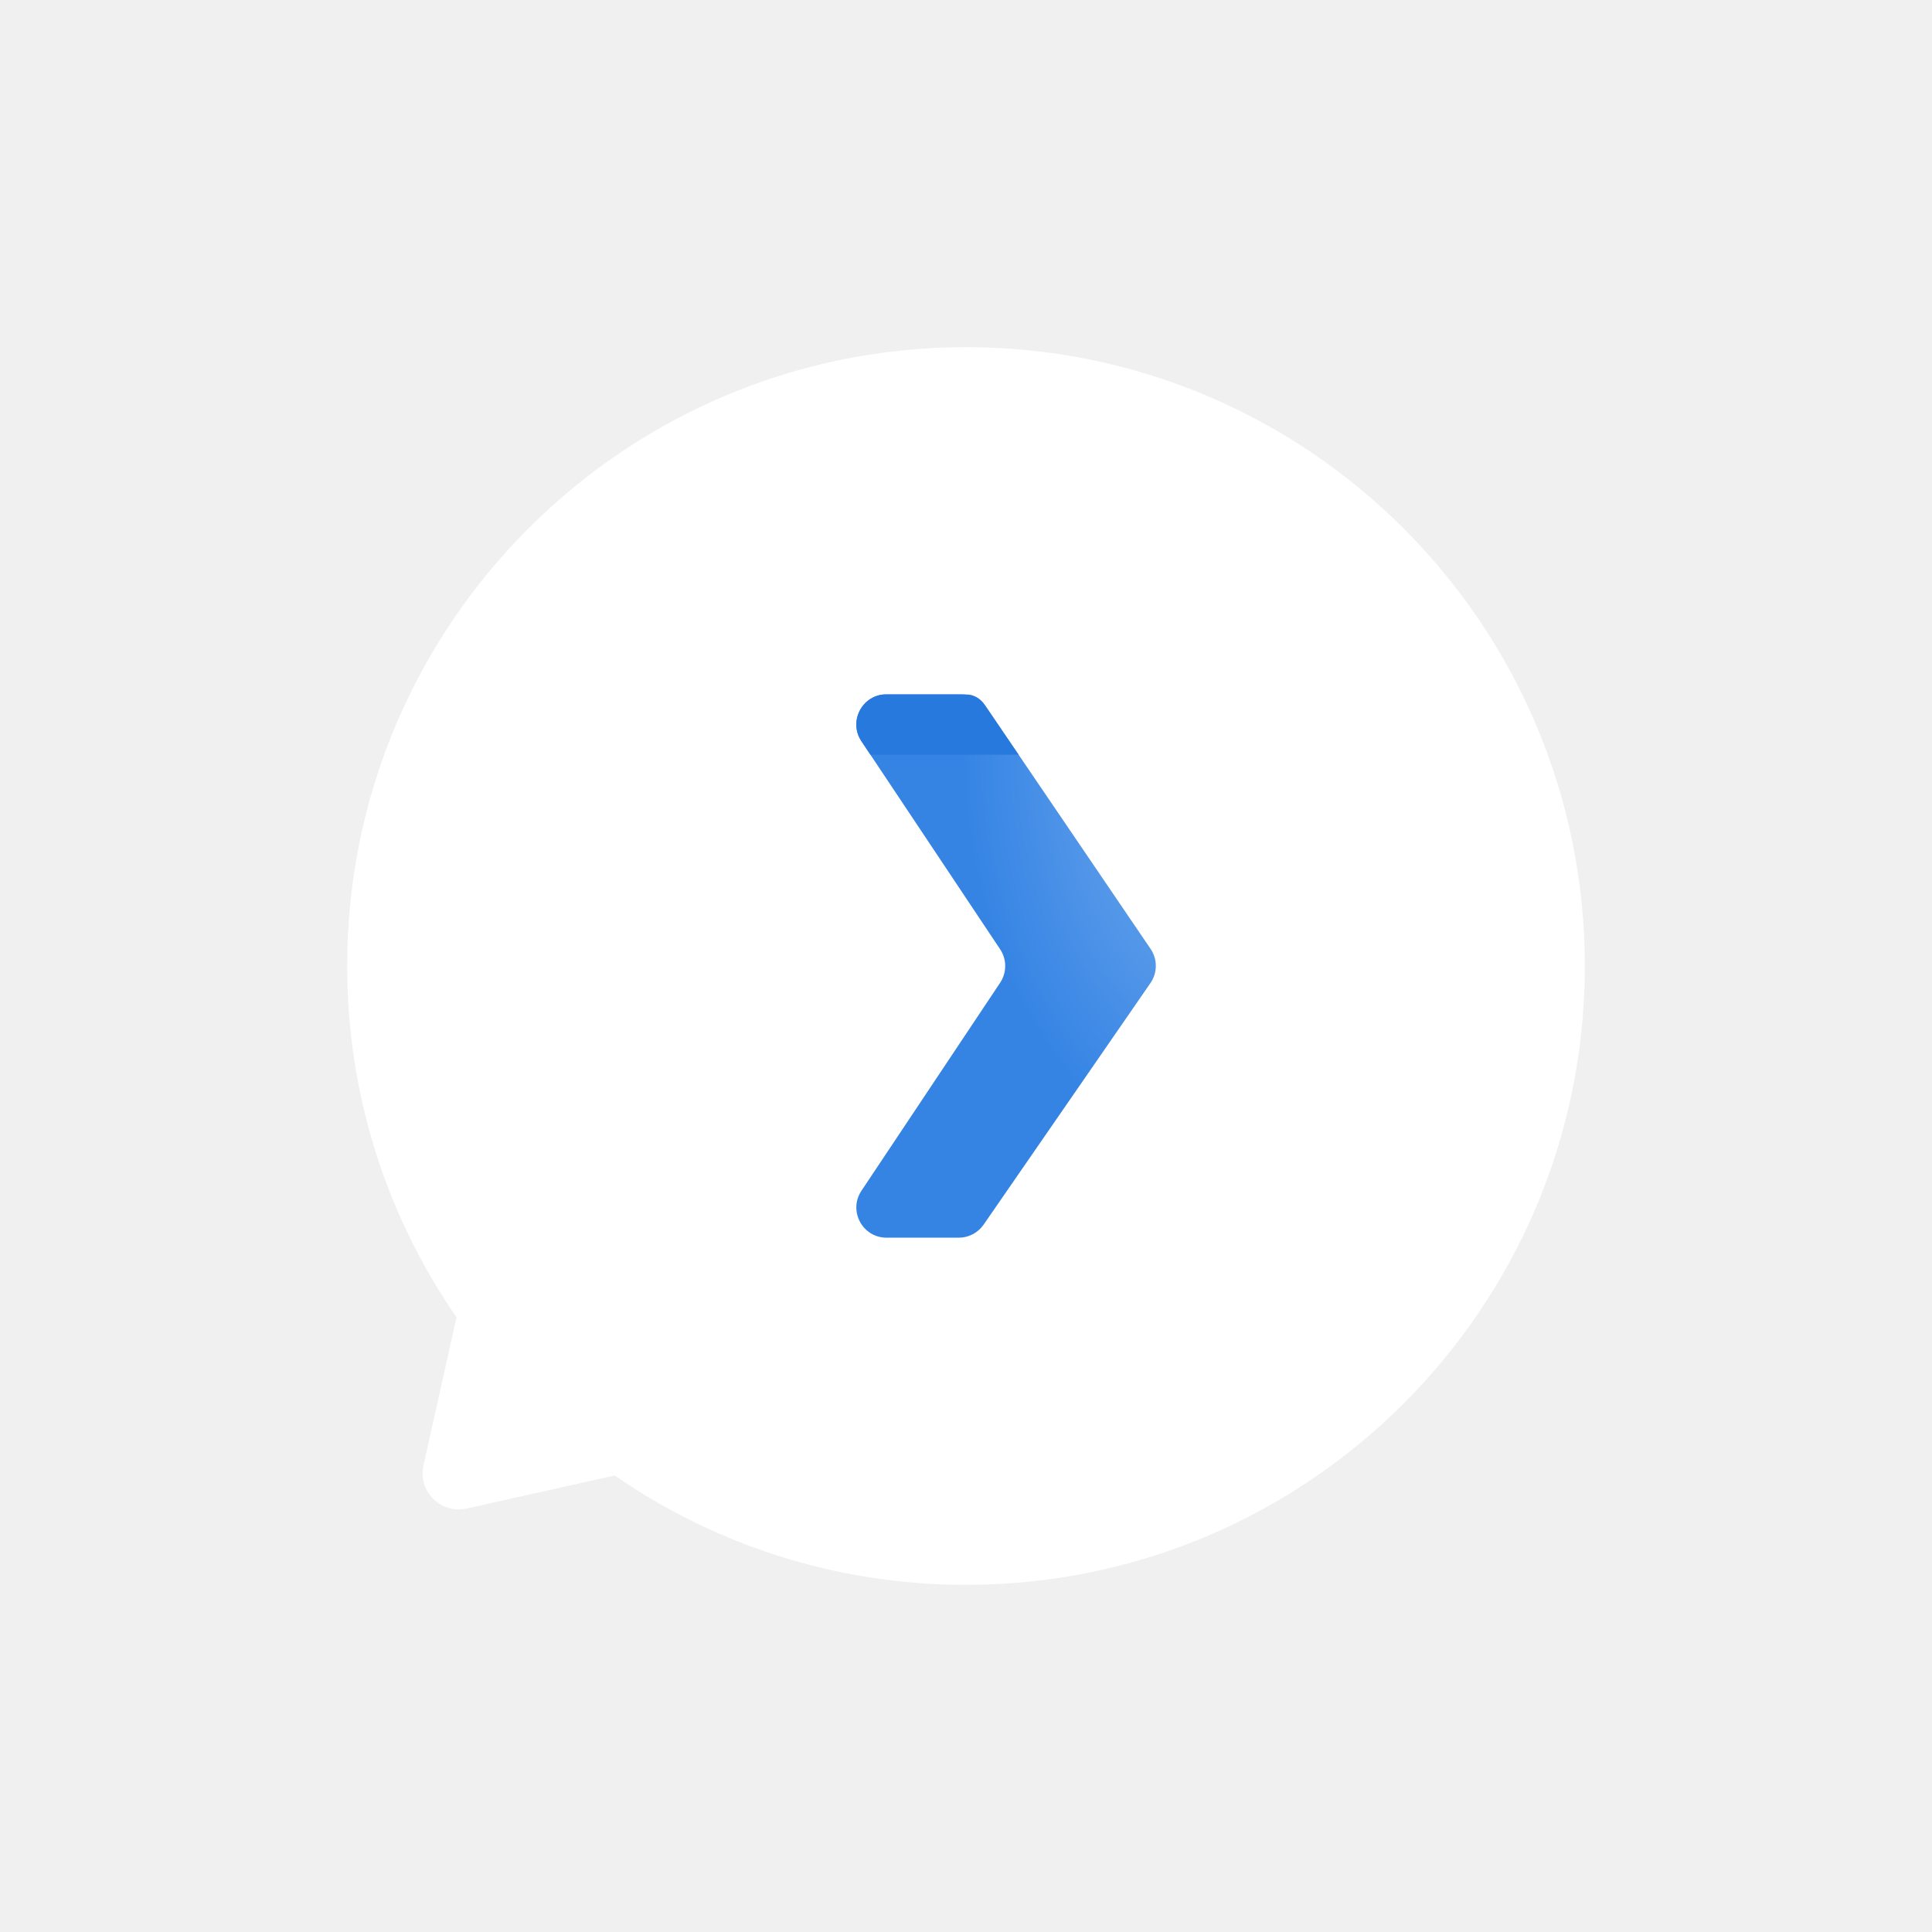
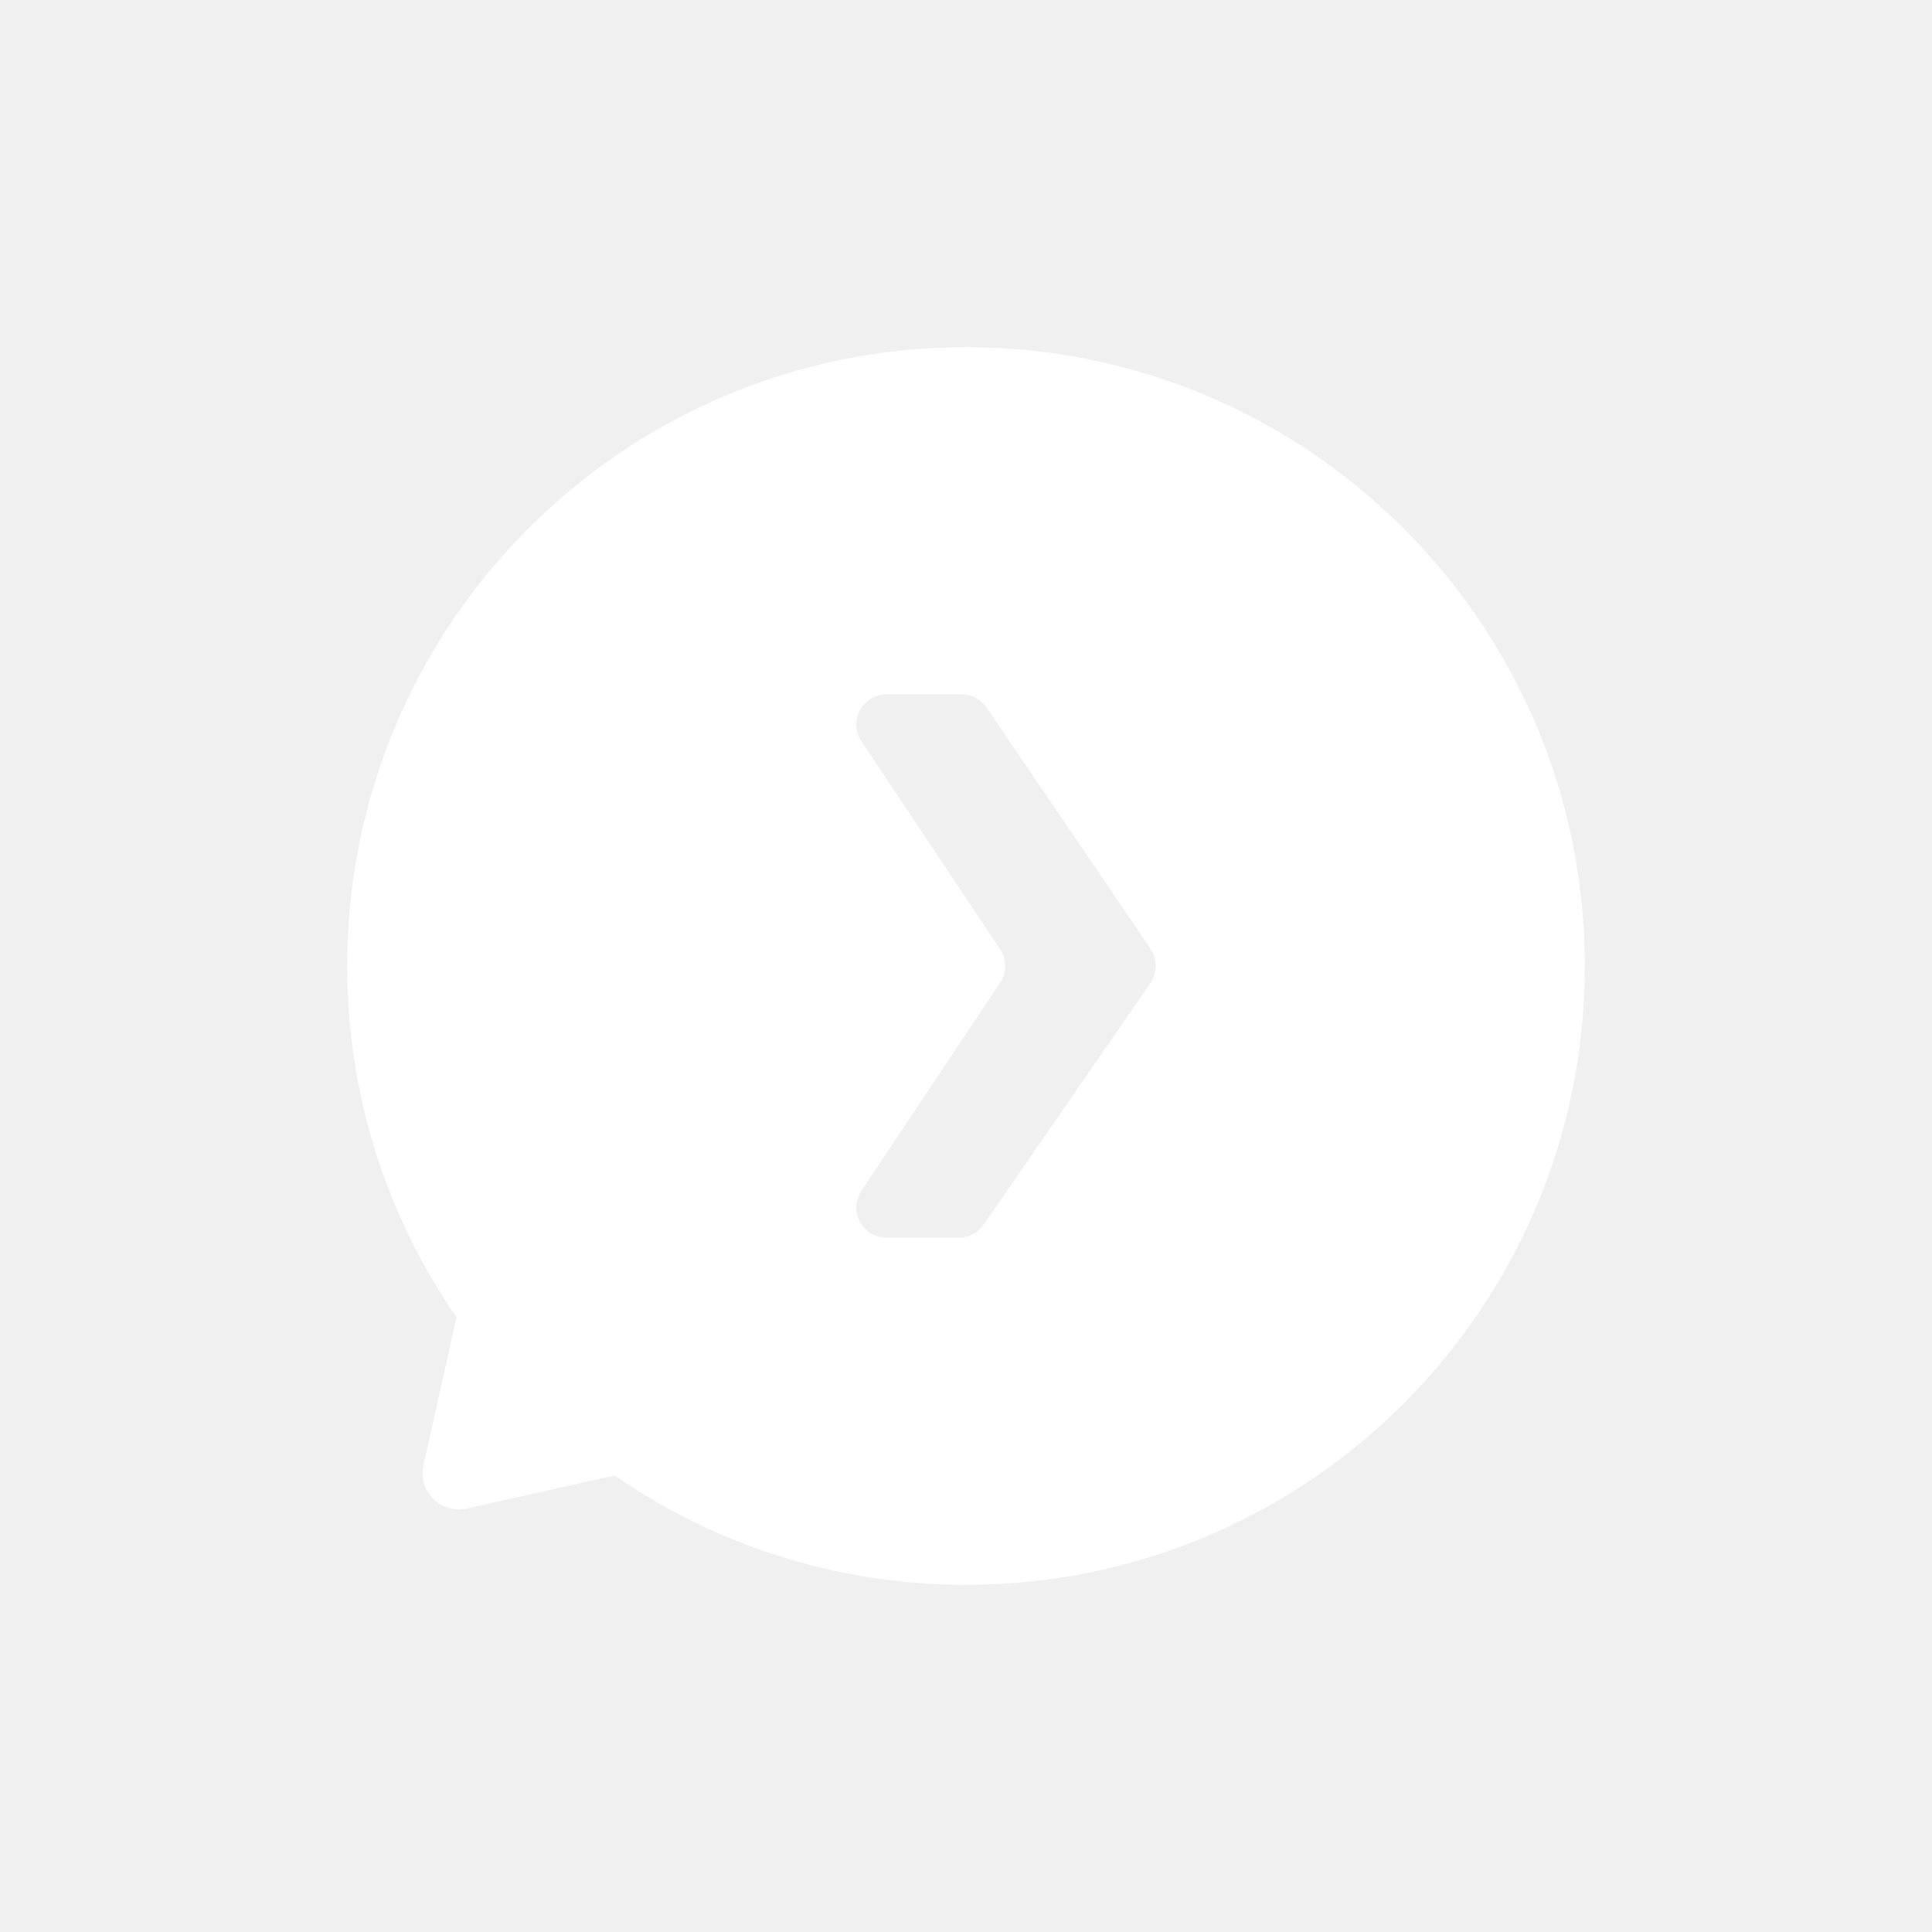
- <svg xmlns="http://www.w3.org/2000/svg" width="128" height="128" viewBox="0 0 128 128" fill="none" version="1.1" id="svg11">
-   <path d="m 64,23 c 22.644,0 41,18.356 41,41 0,22.644 -18.356,41 -41,41 -8.646,0 -16.665,-2.678 -23.277,-7.247 l -9.802,2.191 c -1.717,0.384 -3.249,-1.149 -2.865,-2.865 l 2.19,-9.803 C 25.678,80.664 23,72.645 23,64 23,41.356 41.356,23 64,23 Z" fill="#ffffff" id="path7" />
-   <path d="m 76.23,62.867 c 0.464,0.683 0.461,1.581 -0.008,2.261 L 65.167,81.136 C 64.793,81.677 64.178,82 63.521,82 H 58.737 c -1.597,0 -2.55,-1.78 -1.664,-3.109 l 9.188,-13.781 c 0.448,-0.672 0.448,-1.547 0,-2.219 L 57.073,49.109 C 56.187,47.78 57.14,46 58.737,46 h 4.969 c 0.662,0 1.282,0.328 1.654,0.876 z" fill="url(#paint0_radial_4033_8)" id="path8" style="fill:url(#paint0_radial_4033_8)" />
-   <g mask="url(#mask0_4033_8)" id="g9">
-     <rect x="52" y="46" width="17" height="4" fill="#2779dd" id="rect9" />
-   </g>
+ <svg xmlns="http://www.w3.org/2000/svg" xmlns:xlink="http://www.w3.org/1999/xlink" width="128" height="128" viewBox="0 0 128 128" fill="none" version="1.1" id="svg11">
+   <path d="m 64,23 c 22.644,0 41,18.356 41,41 0,22.644 -18.356,41 -41,41 -8.646,0 -16.665,-2.678 -23.277,-7.247 l -9.802,2.191 c -1.717,0.384 -3.249,-1.149 -2.865,-2.865 l 2.19,-9.803 C 25.678,80.664 23,72.645 23,64 23,41.356 41.356,23 64,23 Z" fill="#ffffff" id="path7" clip-path="url(#clipPath21)" />
  <defs id="defs11">
    <radialGradient id="paint0_radial_4033_8" cx="0" cy="0" r="1" gradientTransform="matrix(3.5,24.5214,-15.8099,2.26053,80,52.9904)" gradientUnits="userSpaceOnUse">
      <stop stop-color="#72AAEE" id="stop10" />
      <stop offset="1" stop-color="#3584E4" id="stop11" />
    </radialGradient>
    <mask id="mask0_4033_8" style="mask-type:alpha" maskUnits="userSpaceOnUse" x="56" y="46" width="21" height="36">
      <path d="M76.422 63.15C76.77 63.662 76.768 64.336 76.416 64.846L65.017 81.352C64.737 81.758 64.276 82 63.783 82H57.803C56.605 82 55.89 80.665 56.555 79.668L66.445 64.832C66.781 64.328 66.781 63.672 66.445 63.168L57.073 49.109C56.187 47.78 57.14 46 58.737 46H63.97C64.467 46 64.932 46.246 65.211 46.657L76.422 63.15Z" fill="#2779DD" id="path9" />
    </mask>
    <clipPath clipPathUnits="userSpaceOnUse" id="clipPath11">
      <rect width="128" height="128" fill="#ffffff" id="rect12" x="0" y="0" transform="rotate(-30)" />
    </clipPath>
    <clipPath clipPathUnits="userSpaceOnUse" id="clipPath12">
      <rect width="128" height="128" fill="#ffffff" id="rect13" x="0" y="0" transform="rotate(-30)" />
    </clipPath>
    <clipPath clipPathUnits="userSpaceOnUse" id="clipPath13">
      <rect width="128" height="128" fill="#ffffff" id="rect14" x="0" y="0" transform="rotate(-30)" />
    </clipPath>
    <clipPath clipPathUnits="userSpaceOnUse" id="clipPath14">
      <rect width="128" height="128" fill="#ffffff" id="rect15" x="0" y="0" transform="rotate(-30)" />
    </clipPath>
    <clipPath clipPathUnits="userSpaceOnUse" id="clipPath15">
      <rect width="128" height="128" fill="#ffffff" id="rect16" x="0" y="0" transform="rotate(-30)" />
    </clipPath>
    <clipPath clipPathUnits="userSpaceOnUse" id="clipPath16">
      <rect width="128" height="128" fill="#ffffff" id="rect17" x="0" y="0" transform="rotate(-30)" />
    </clipPath>
+     <clipPath clipPathUnits="userSpaceOnUse" id="clipPath21">
+       <path d="m 76.23,62.867 c 0.464,0.683 0.461,1.581 -0.008,2.261 L 65.167,81.136 C 64.793,81.677 64.178,82 63.521,82 H 58.737 c -1.597,0 -2.55,-1.78 -1.664,-3.109 l 9.188,-13.781 c 0.448,-0.672 0.448,-1.547 0,-2.219 L 57.073,49.109 C 56.187,47.78 57.14,46 58.737,46 h 4.969 c 0.662,0 1.282,0.328 1.654,0.876 z" fill="url(#paint0_radial_4033_8)" id="path21" style="display:none;fill:url(#radialGradient21)" />
+       <path id="lpe_path-effect21" style="fill:url(#radialGradient21)" class="powerclip" d="m 18,18 h 92 v 92 H 18 Z M 76.23,62.867 65.36,46.876 C 64.987,46.328 64.368,46 63.706,46 H 58.737 c -1.597,0 -2.55,1.78 -1.664,3.109 l 9.188,13.781 c 0.448,0.672 0.448,1.547 0,2.219 L 57.073,78.891 C 56.187,80.22 57.14,82 58.737,82 h 4.784 c 0.657,0 1.272,-0.323 1.646,-0.864 L 76.221,65.128 c 0.469,-0.68 0.473,-1.578 0.008,-2.261 z" />
+     </clipPath>
+     <radialGradient xlink:href="#paint0_radial_4033_8" id="radialGradient21" gradientUnits="userSpaceOnUse" gradientTransform="matrix(3.5,24.5214,-15.8099,2.26053,80,52.9904)" cx="0" cy="0" r="1" />
  </defs>
</svg>
